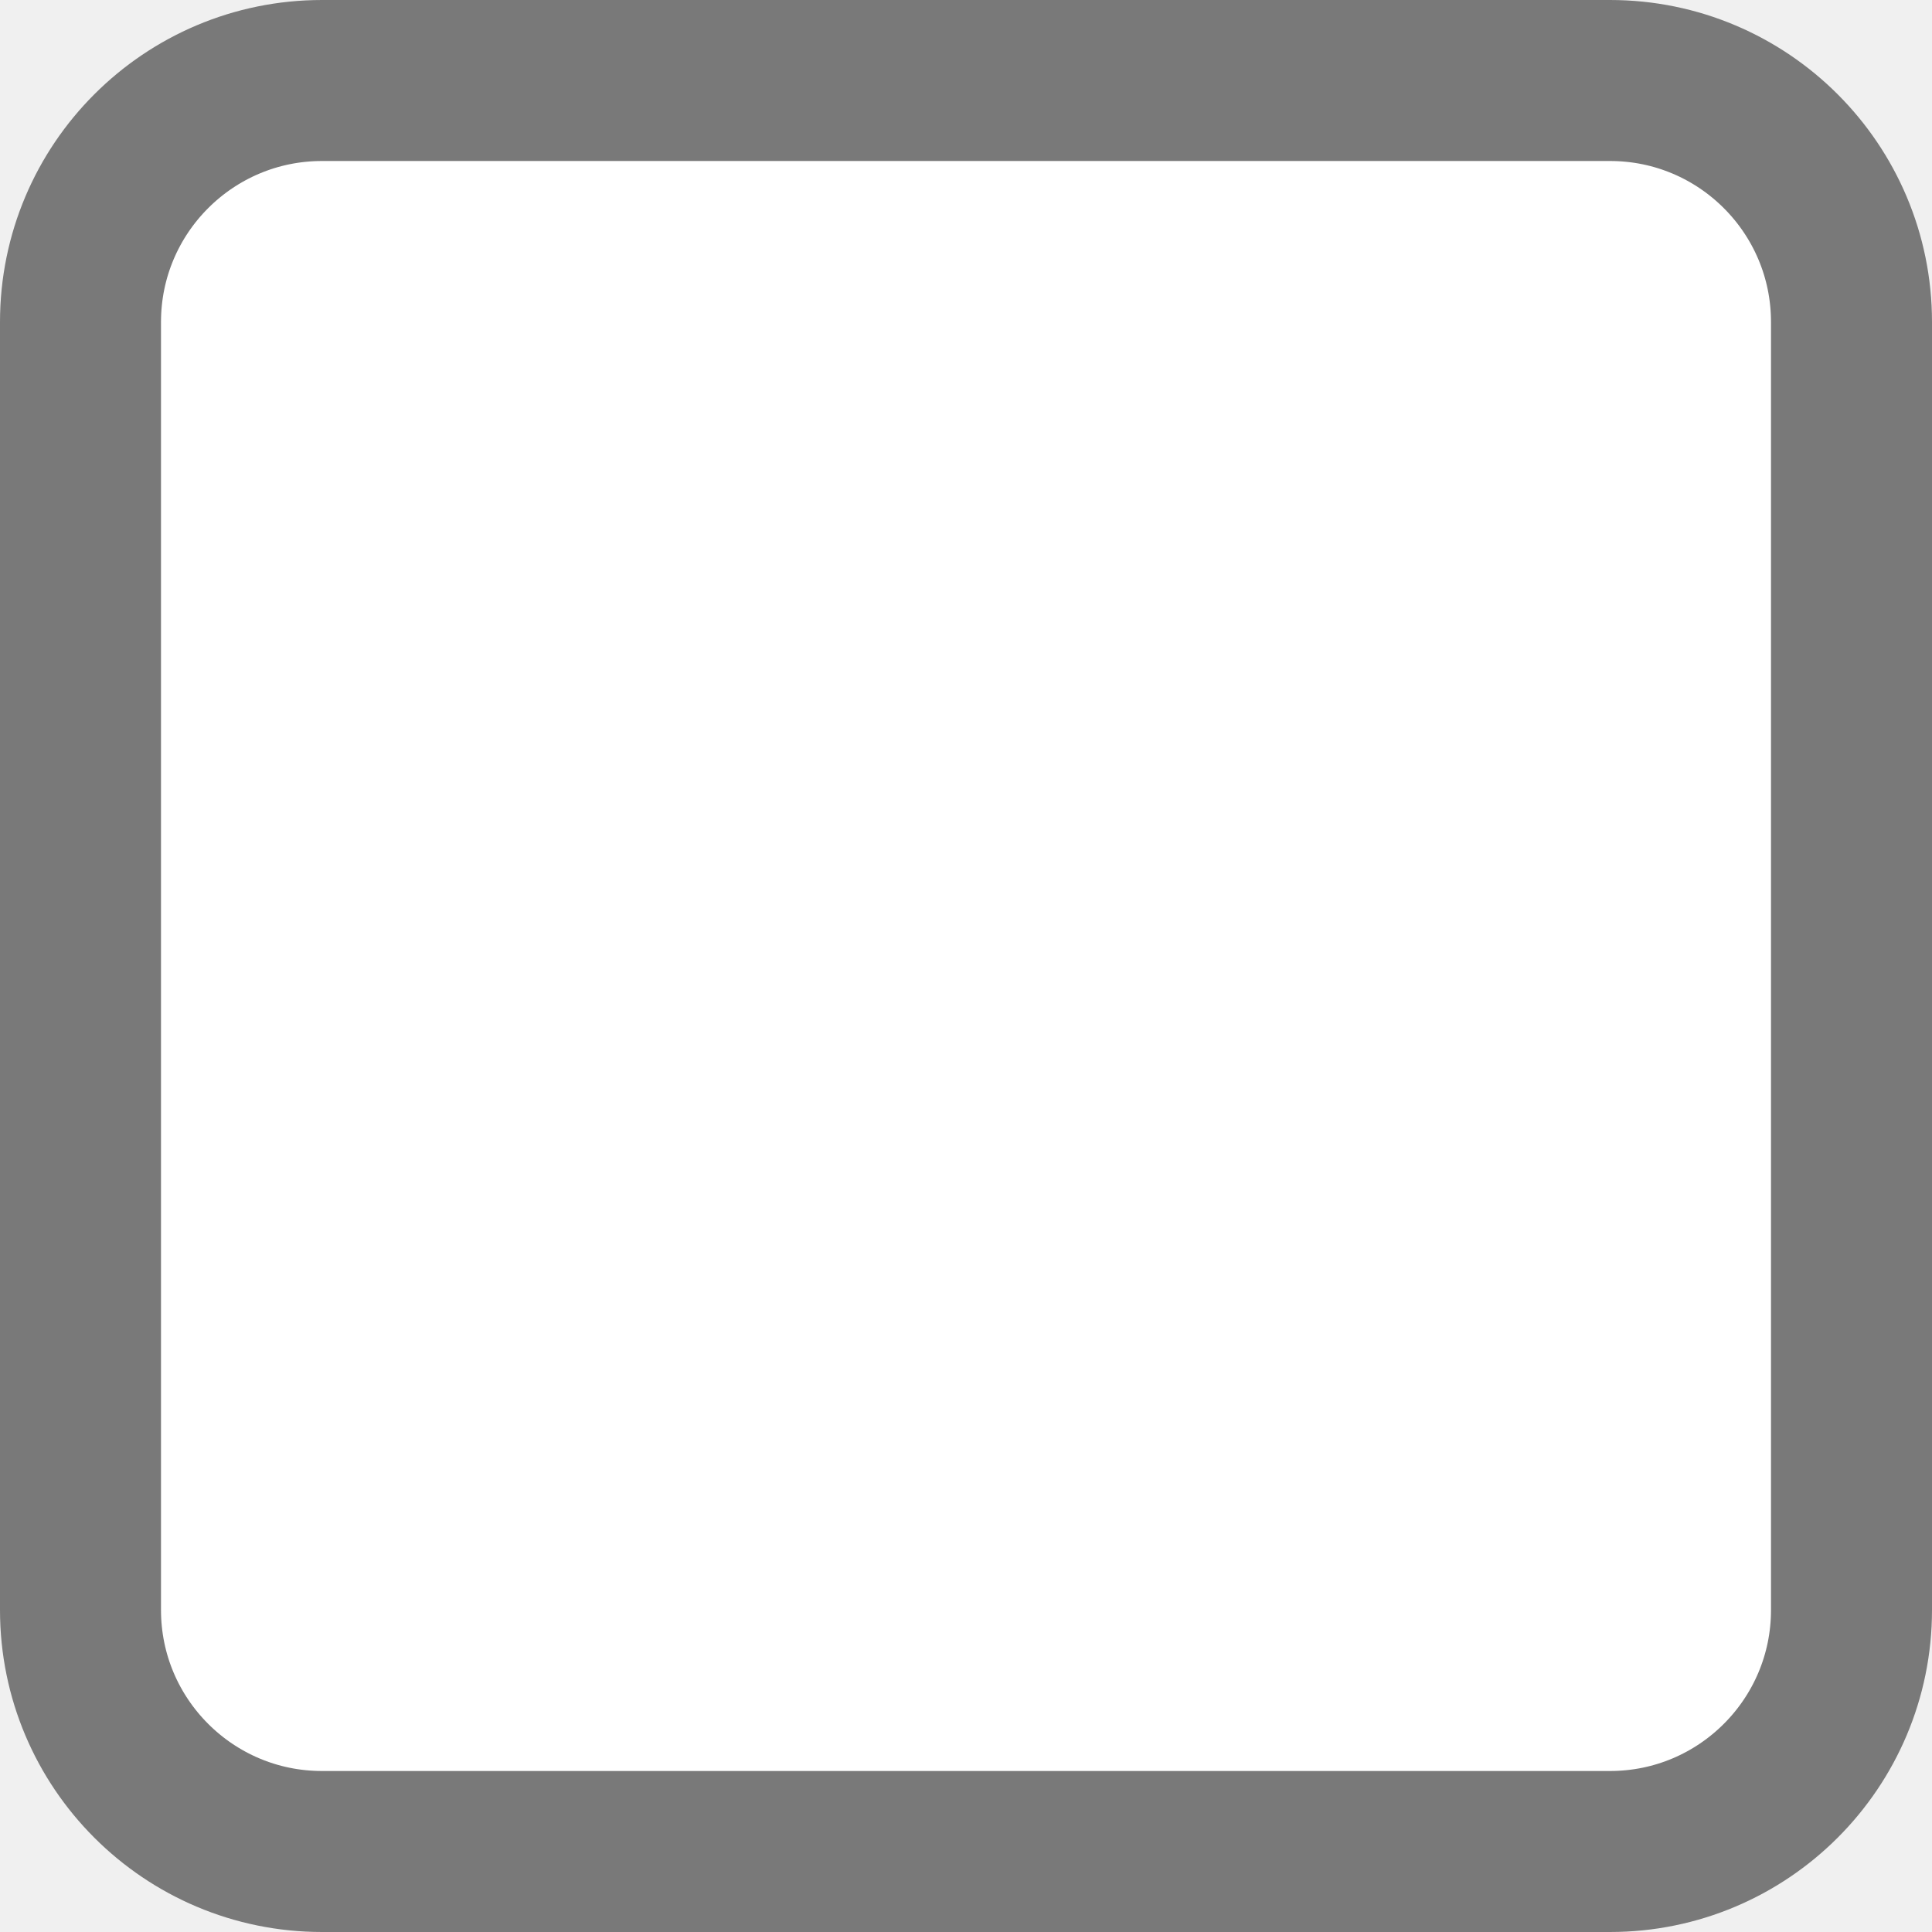
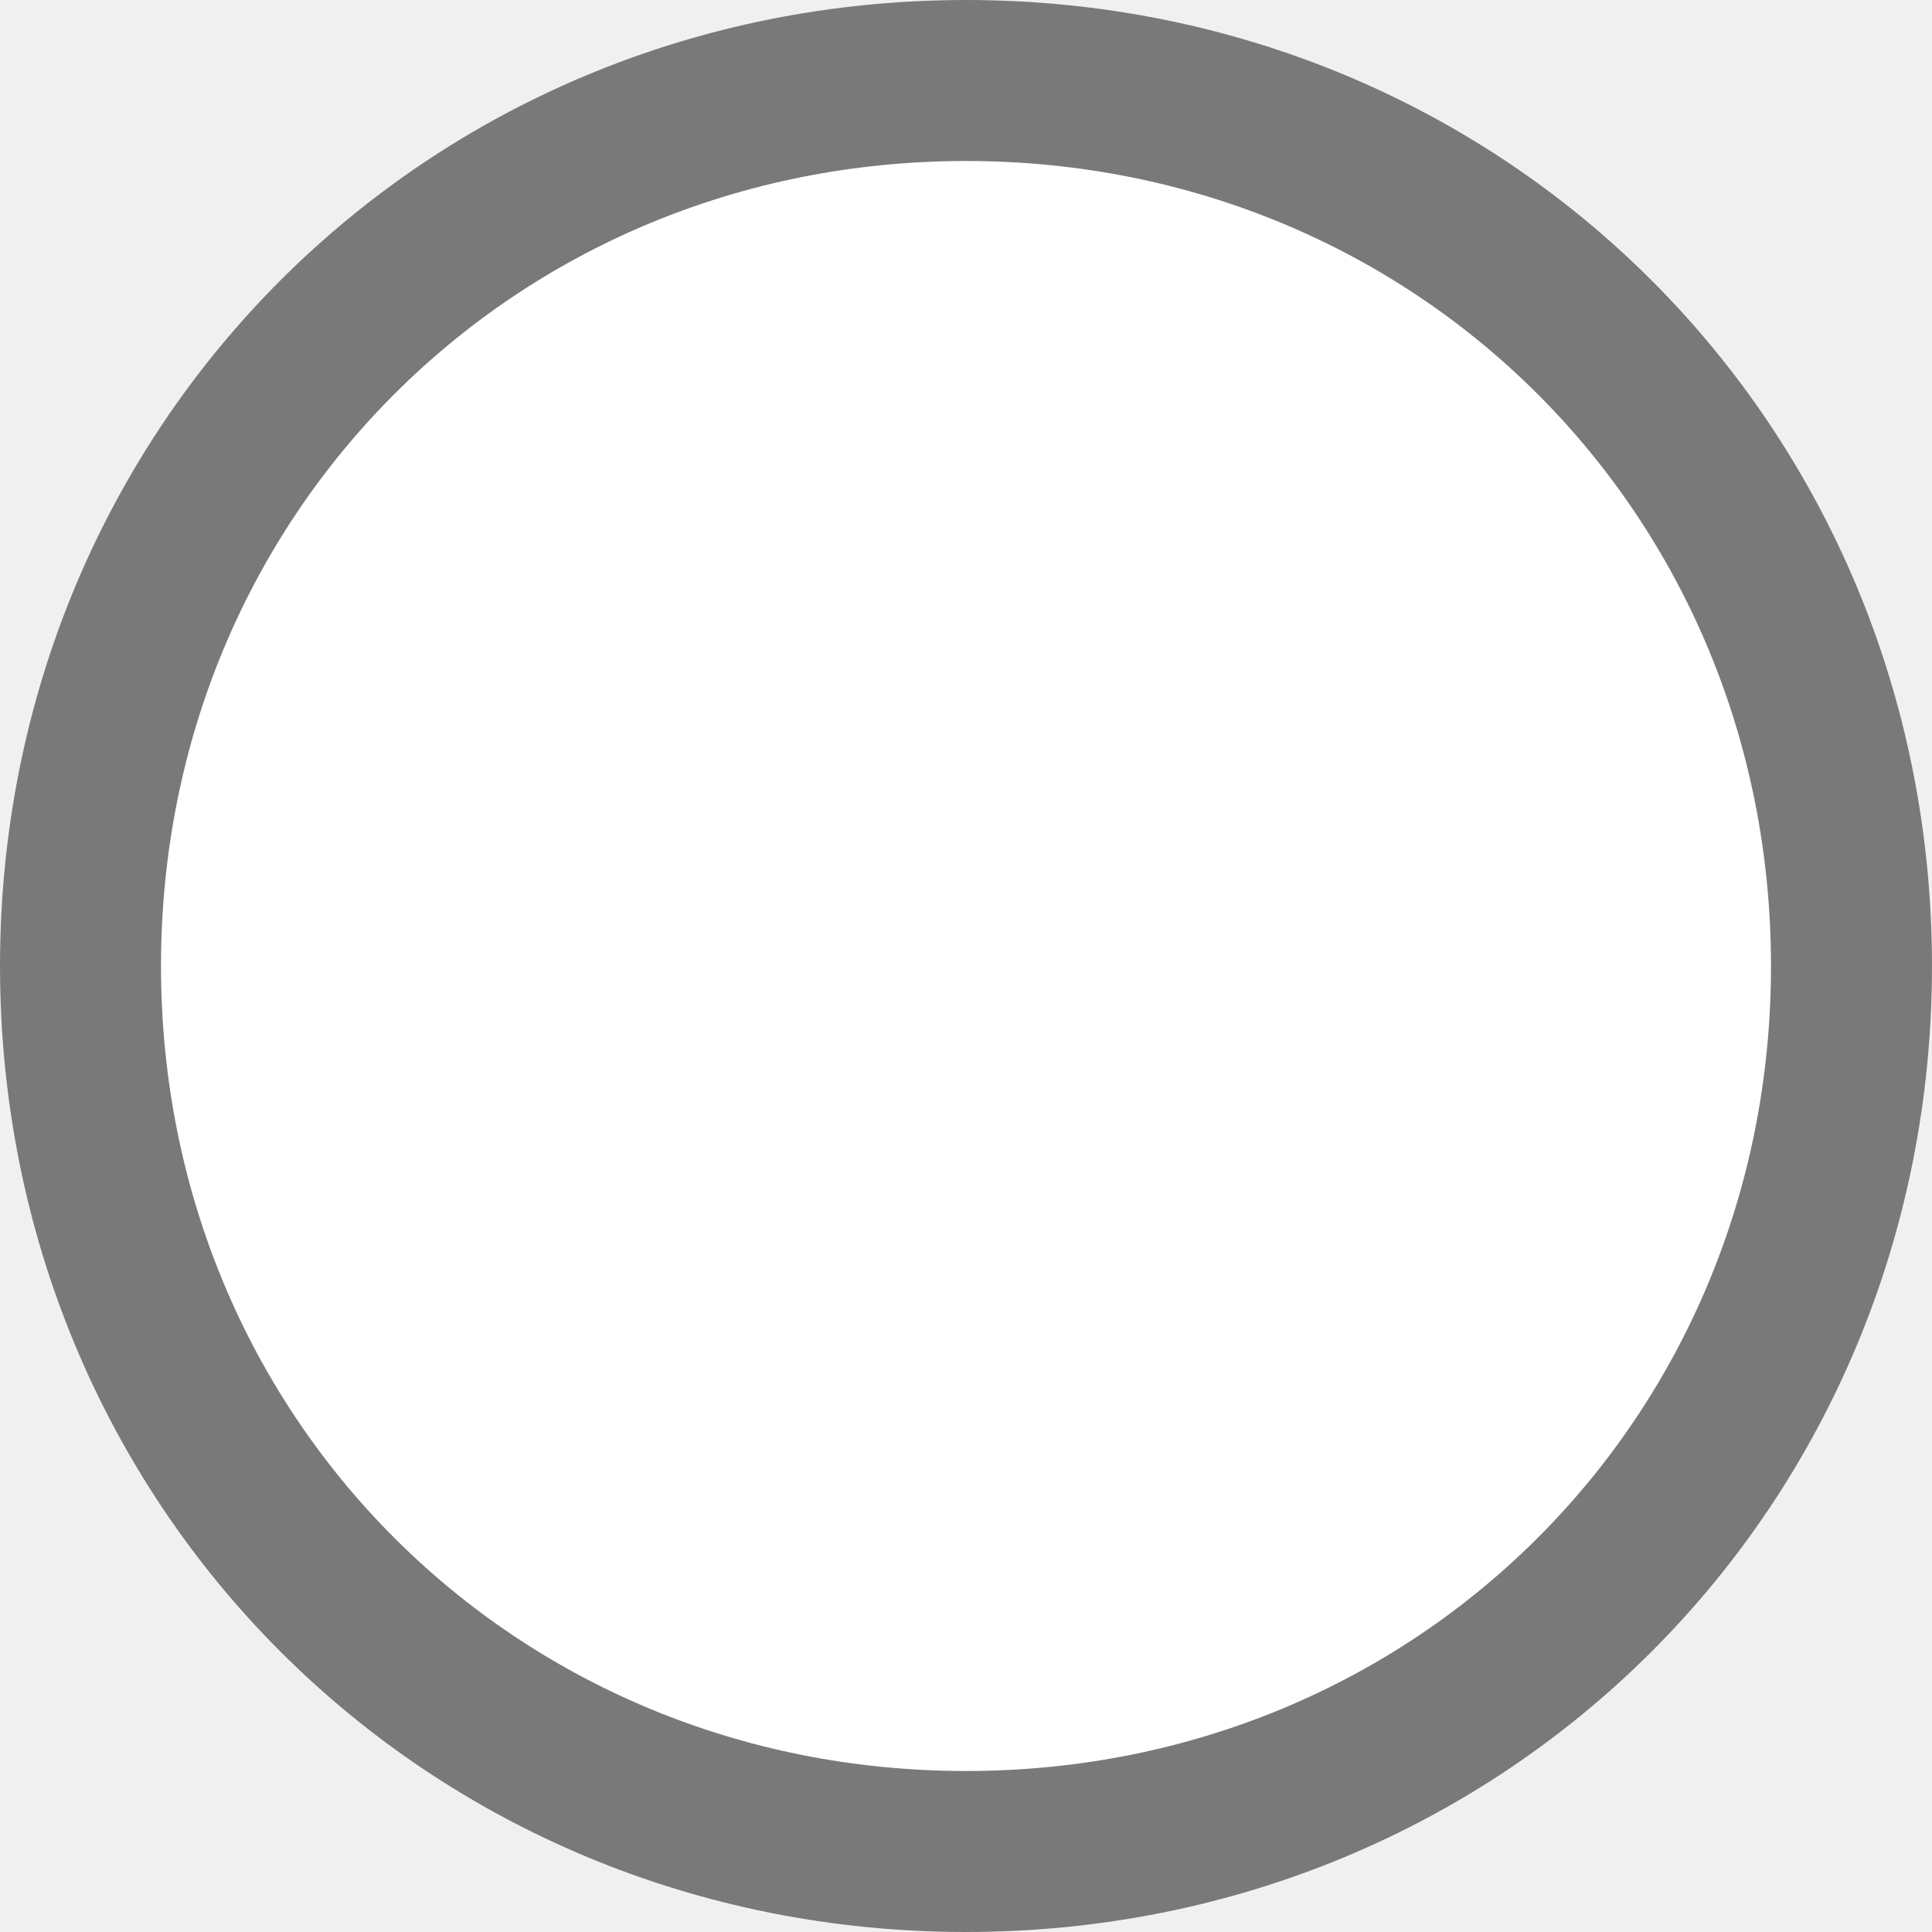
- <svg xmlns="http://www.w3.org/2000/svg" version="1.1" width="12px" height="12px" viewBox="87 290  12 12">
-   <path d="M 87.5 292  A 1.5 1.5 0 0 1 89 290.5 L 97 290.5  A 1.5 1.5 0 0 1 98.5 292 L 98.5 300  A 1.5 1.5 0 0 1 97 301.5 L 89 301.5  A 1.5 1.5 0 0 1 87.5 300 L 87.5 292  Z " fill-rule="nonzero" fill="#ffffff" stroke="none" />
-   <path d="M 87.5 292  A 1.5 1.5 0 0 1 89 290.5 L 97 290.5  A 1.5 1.5 0 0 1 98.5 292 L 98.5 300  A 1.5 1.5 0 0 1 97 301.5 L 89 301.5  A 1.5 1.5 0 0 1 87.5 300 L 87.5 292  Z " stroke-width="1" stroke="#797979" fill="none" />
+ <svg xmlns="http://www.w3.org/2000/svg" version="1.1" width="12px" height="12px" viewBox="87 124  12 12">
+   <path d="M 93 124  C 96.36 124  99 126.64  99 130  C 99 133.36  96.36 136  93 136  C 89.64 136  87 133.36  87 130  C 87 126.64  89.64 124  93 124  Z " fill-rule="nonzero" fill="#ffffff" stroke="none" />
+   <path d="M 93 124.5  C 96.08 124.5  98.5 126.92  98.5 130  C 98.5 133.08  96.08 135.5  93 135.5  C 89.92 135.5  87.5 133.08  87.5 130  C 87.5 126.92  89.92 124.5  93 124.5  Z " stroke-width="1" stroke="#797979" fill="none" />
</svg>
